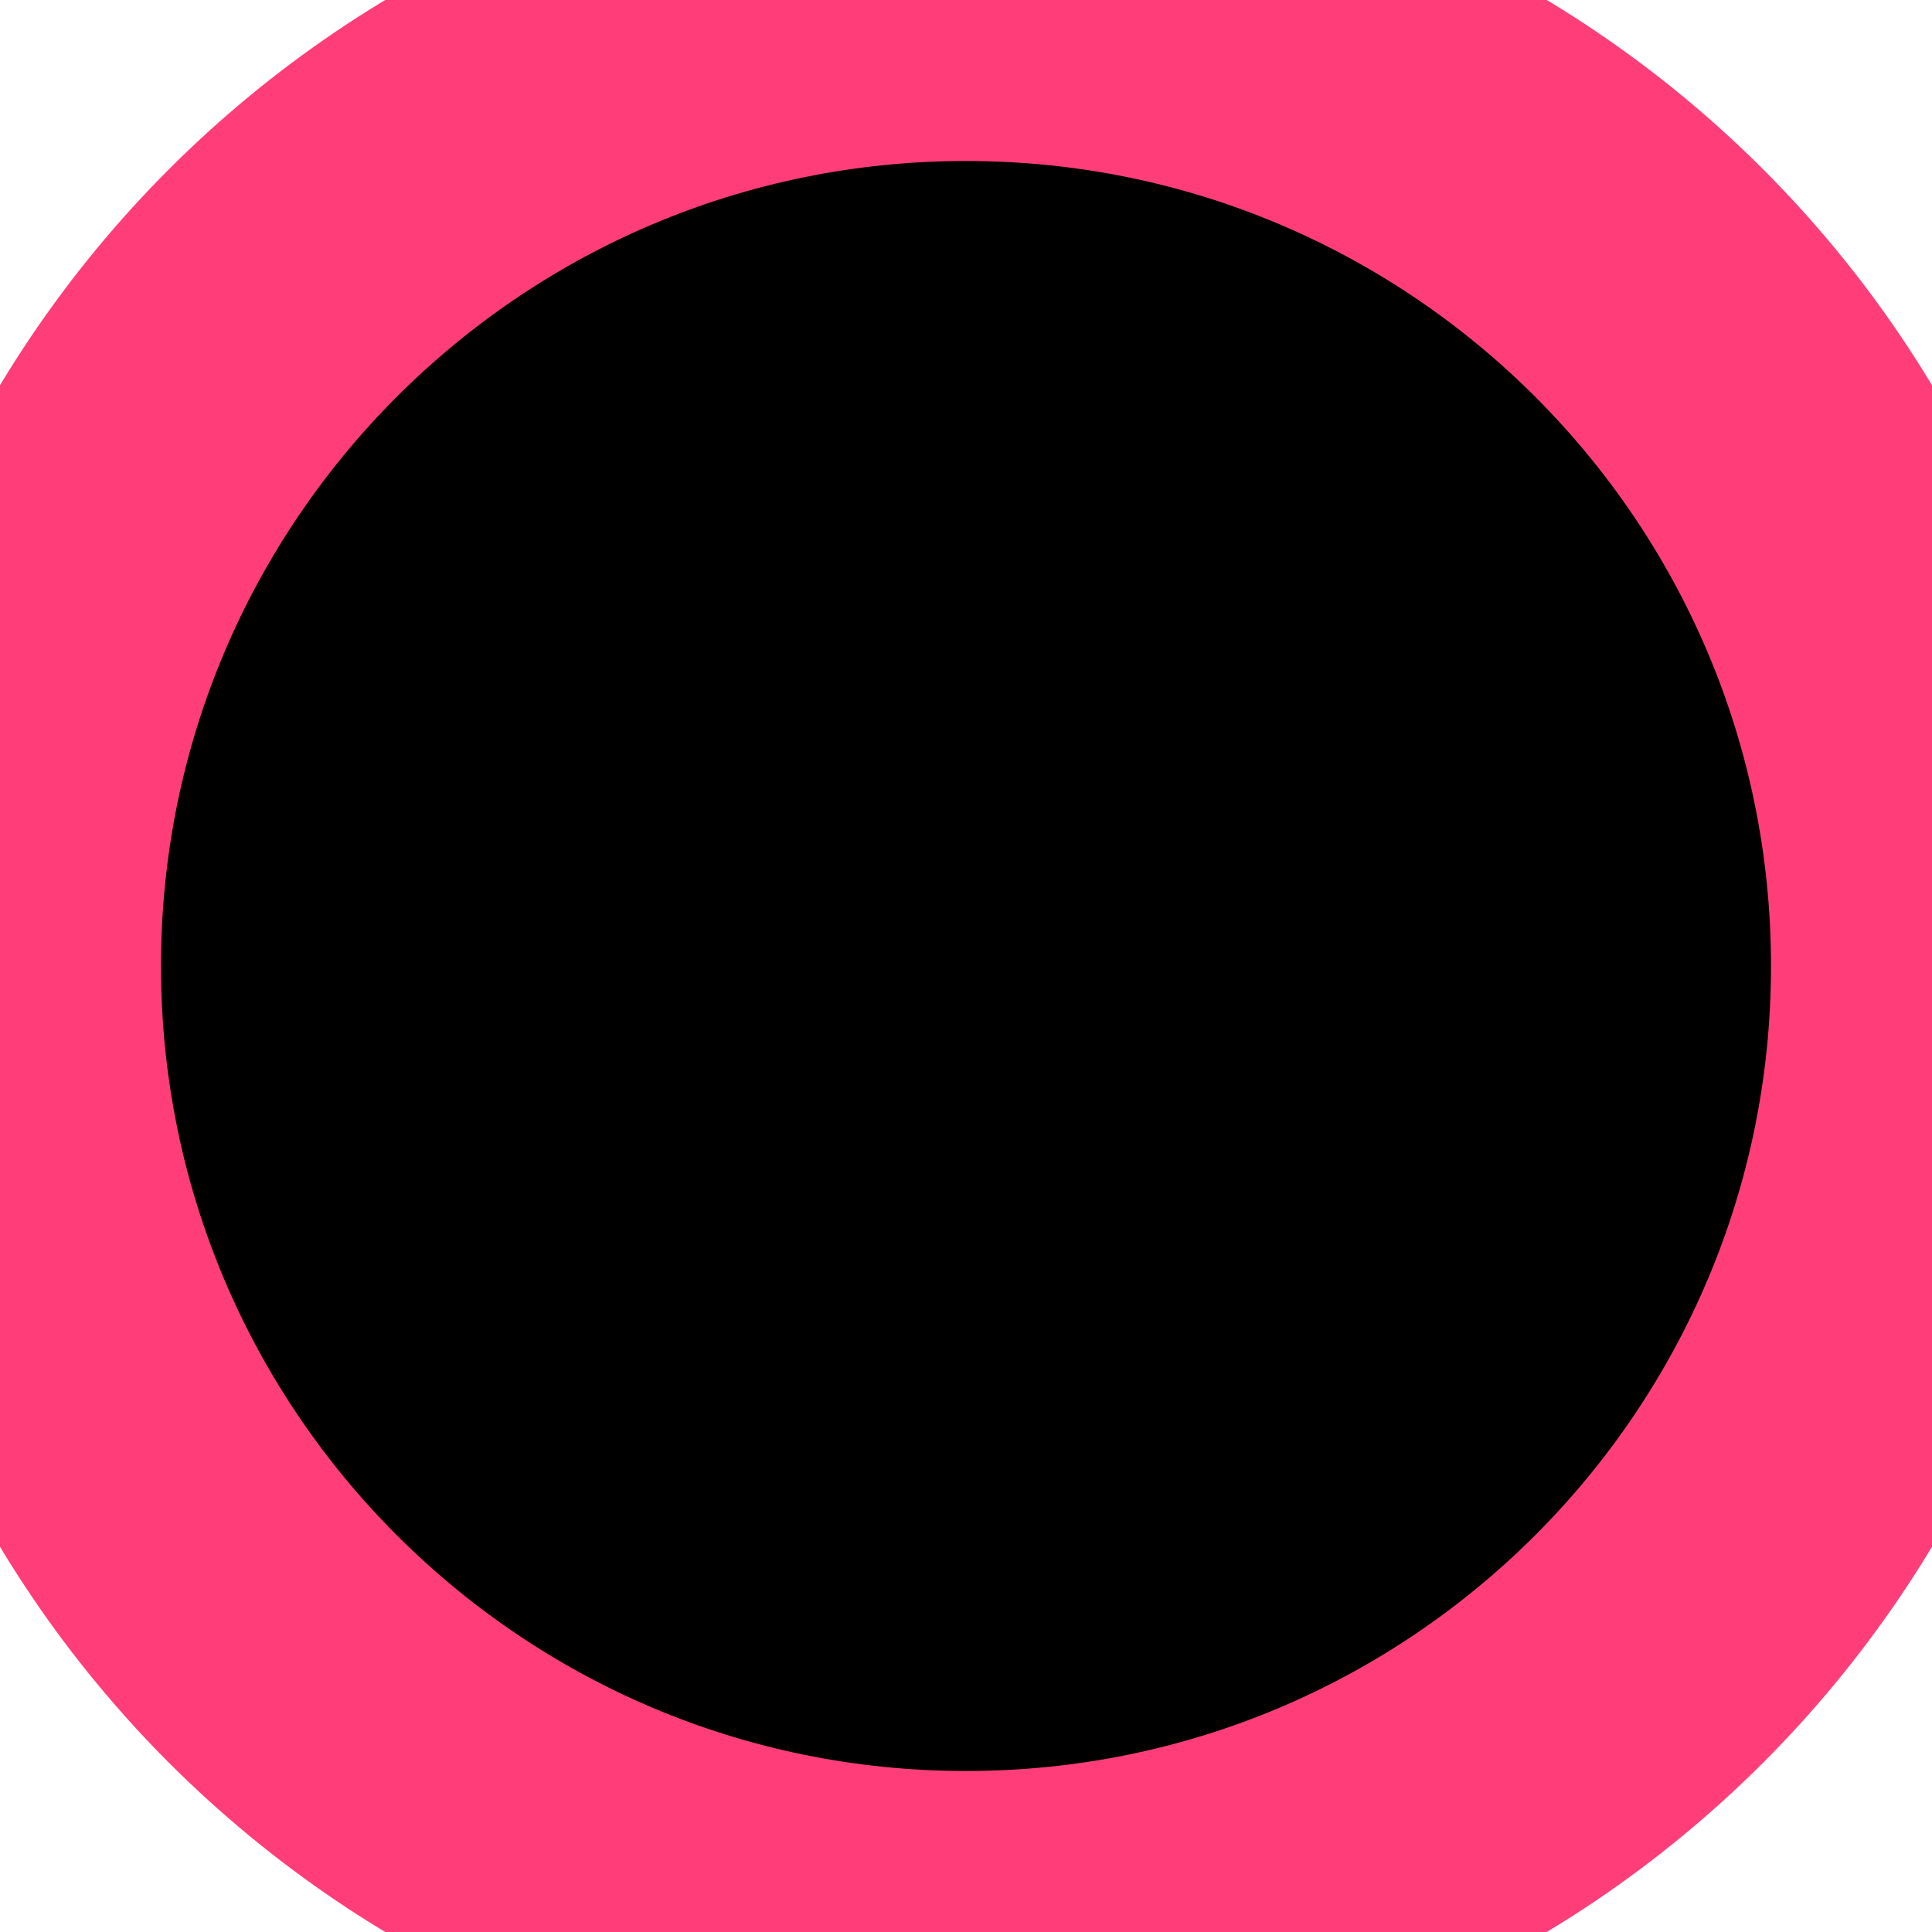
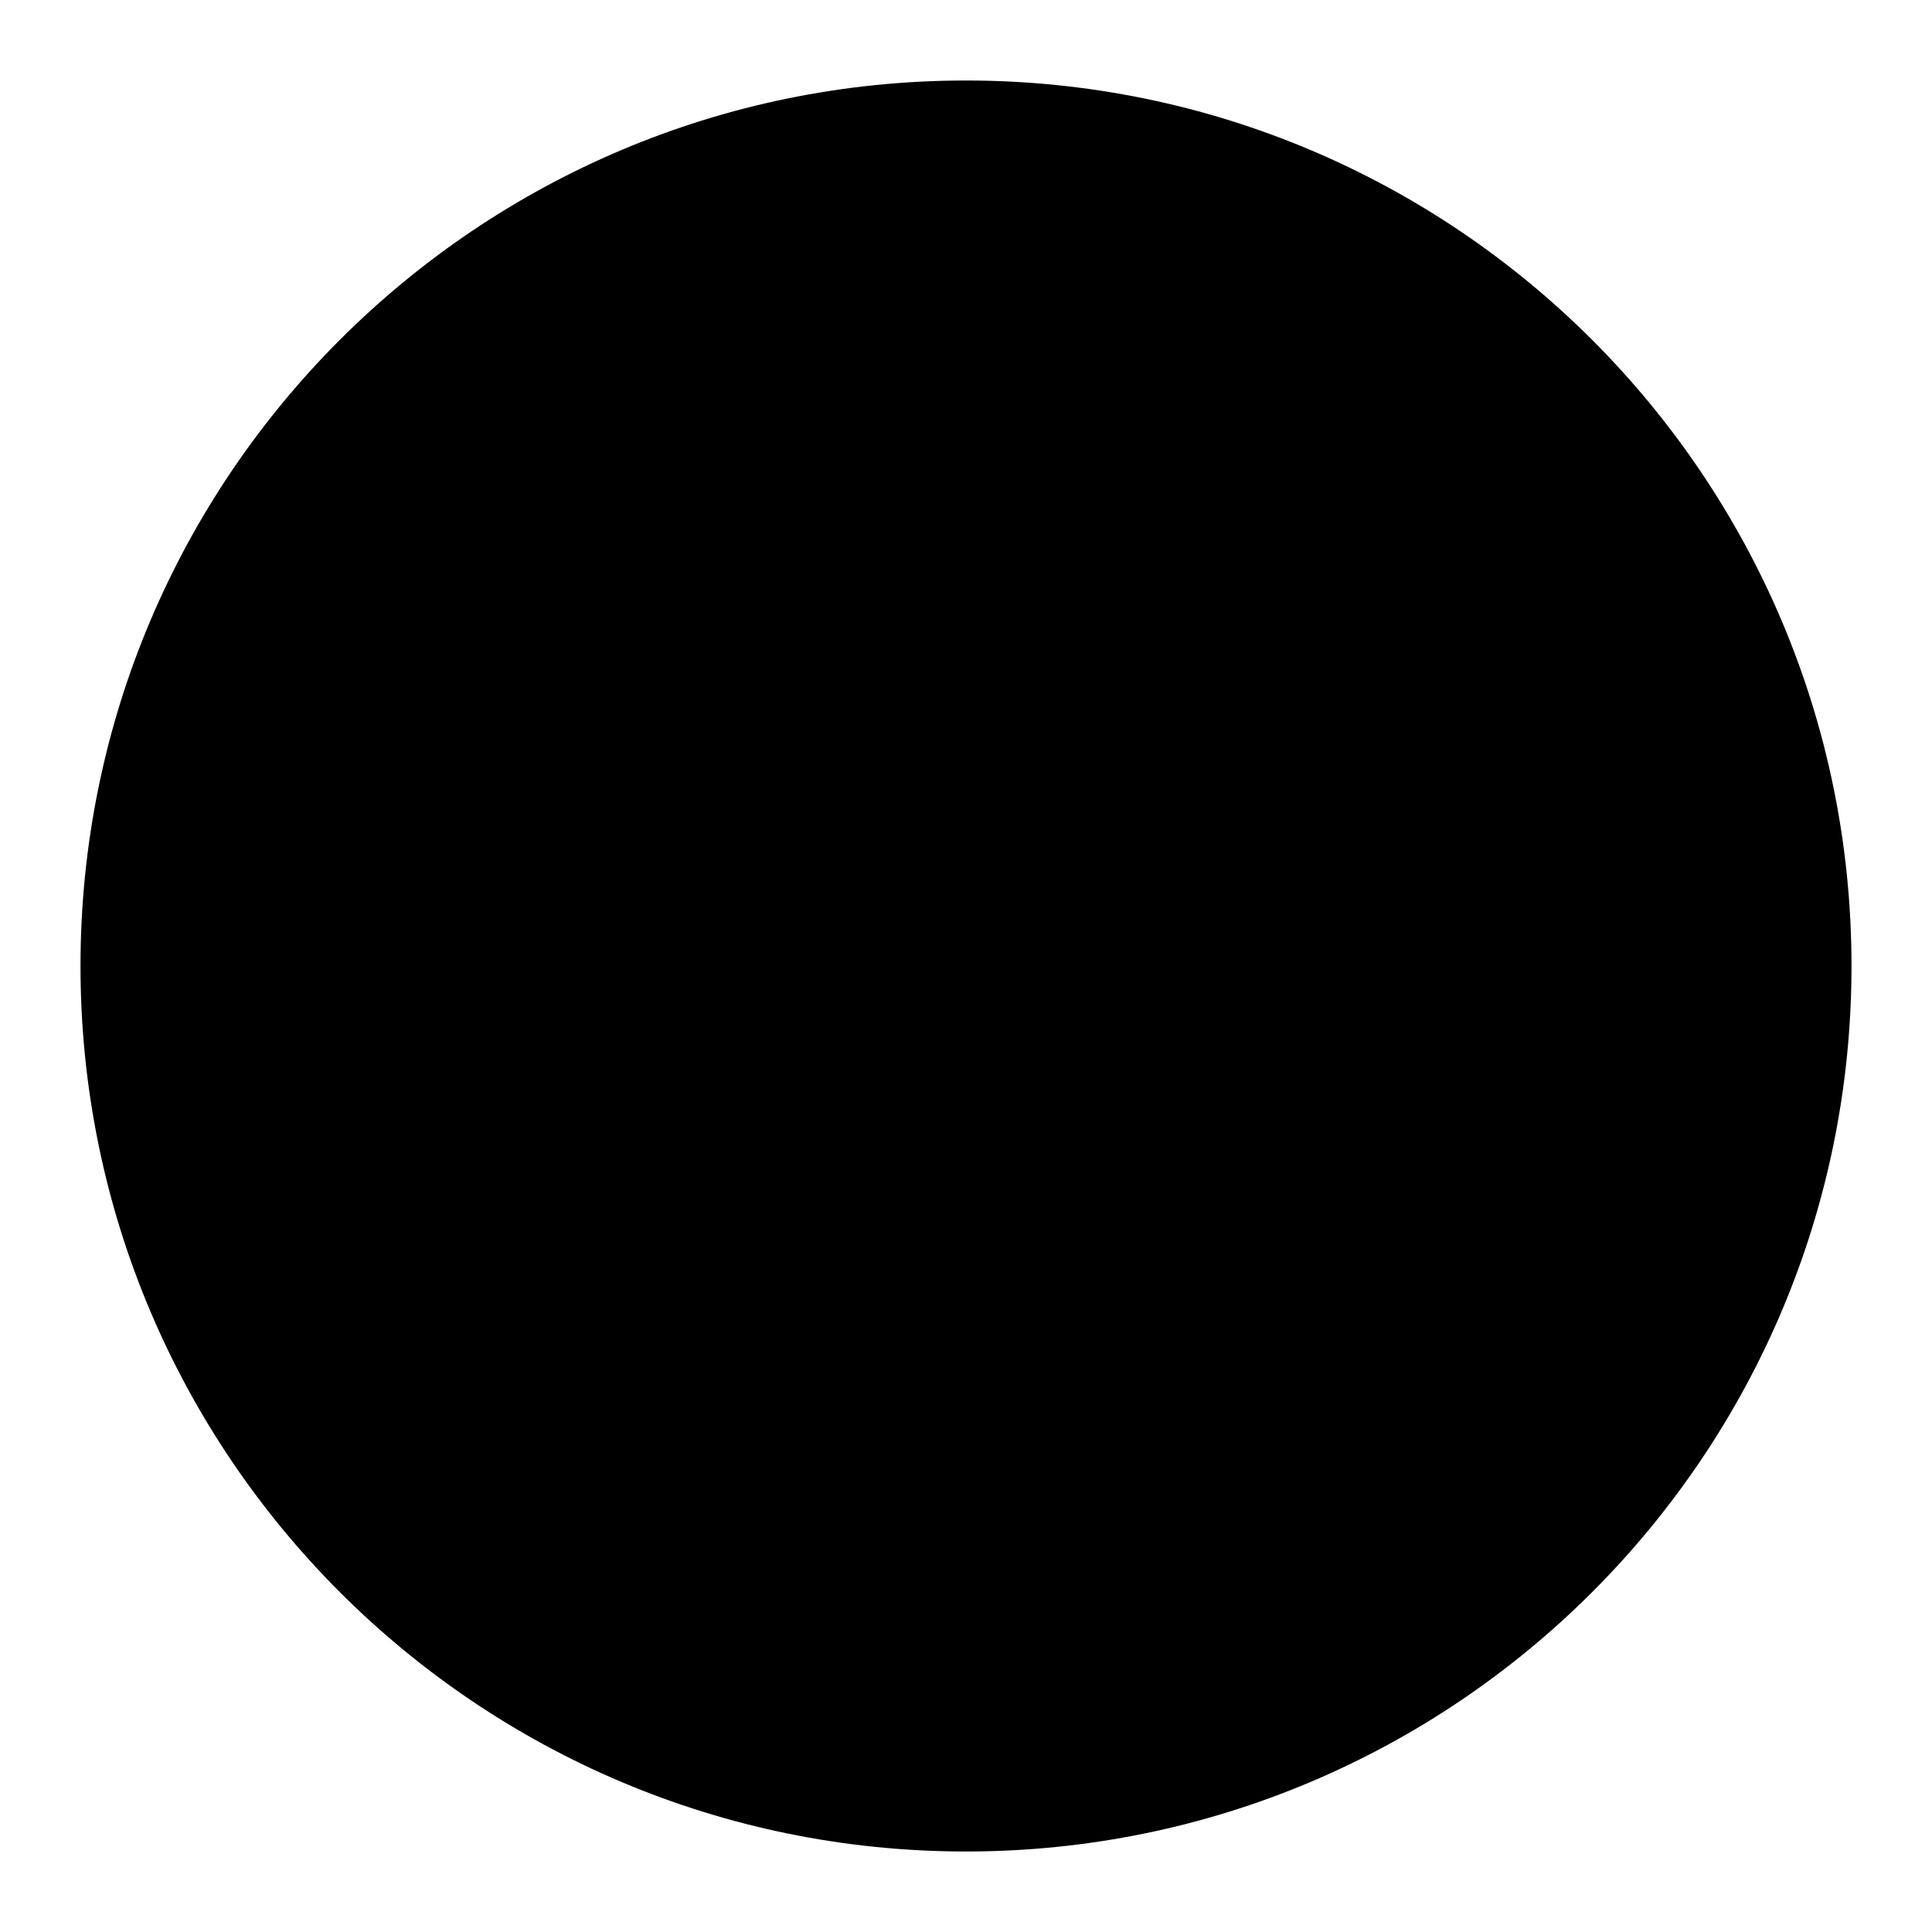
- <svg xmlns="http://www.w3.org/2000/svg" width="24" height="24" viewBox="0 0 24 24" fill="none">
-   <rect width="24" height="24" rx="12" fill="currentColor" stroke="#ff3e79" stroke-width="4" stroke-location="inside" />
-   <path fill-rule="evenodd" clip-rule="evenodd" d="M12.8 12L9.792 9.229C9.364 8.835 9.361 8.161 9.785 7.764L9.92 7.637C10.303 7.278 10.899 7.276 11.284 7.633L15.938 11.943C15.972 11.973 15.972 12.026 15.938 12.057L11.347 16.308C10.926 16.698 10.276 16.696 9.858 16.304C9.394 15.87 9.398 15.134 9.865 14.704L12.8 12Z" />
+ <svg xmlns="http://www.w3.org/2000/svg" width="24" height="24" viewBox="0 0 24 24">
+   <circle cx="12" cy="12" r="11" />
+   <path stroke="none" fill="currentColor" fill-rule="evenodd" clip-rule="evenodd" d="M12.8 12L9.792 9.229C9.364 8.835 9.361 8.161 9.785 7.764L9.92 7.637C10.303 7.278 10.899 7.276 11.284 7.633L15.938 11.943C15.972 11.973 15.972 12.026 15.938 12.057L11.347 16.308C10.926 16.698 10.276 16.696 9.858 16.304C9.394 15.87 9.398 15.134 9.865 14.704L12.8 12Z" />
</svg>
